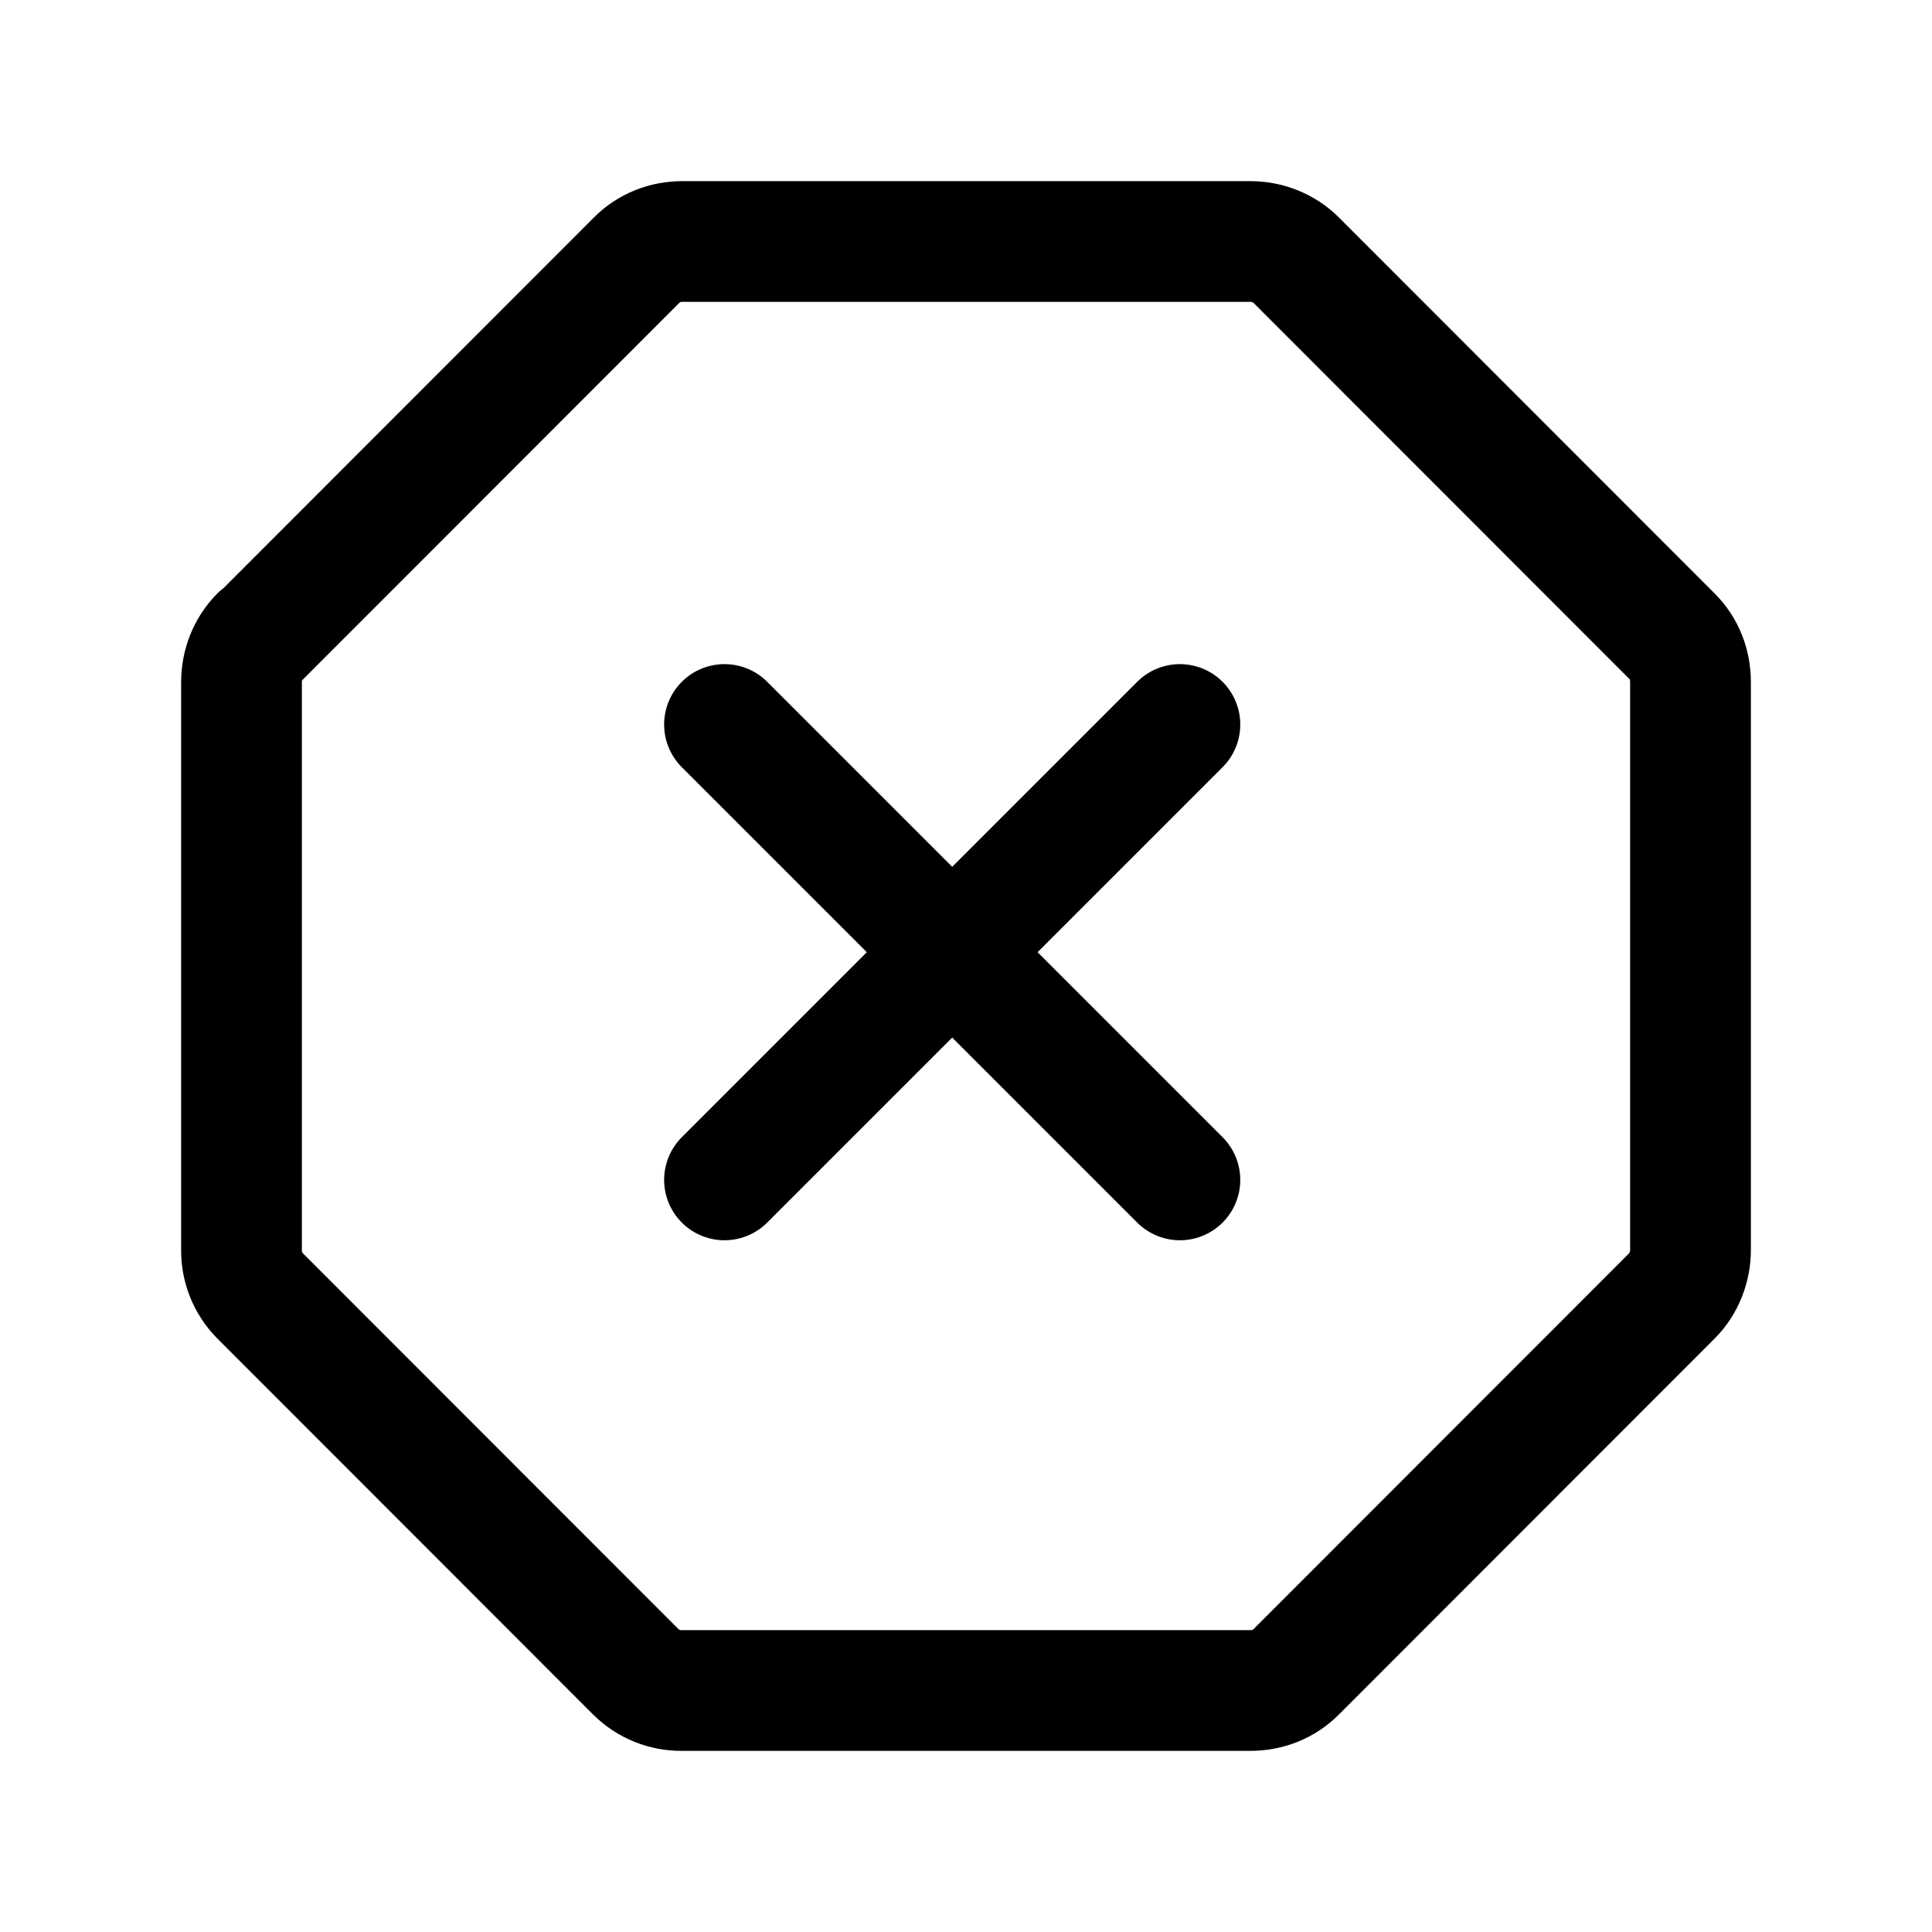
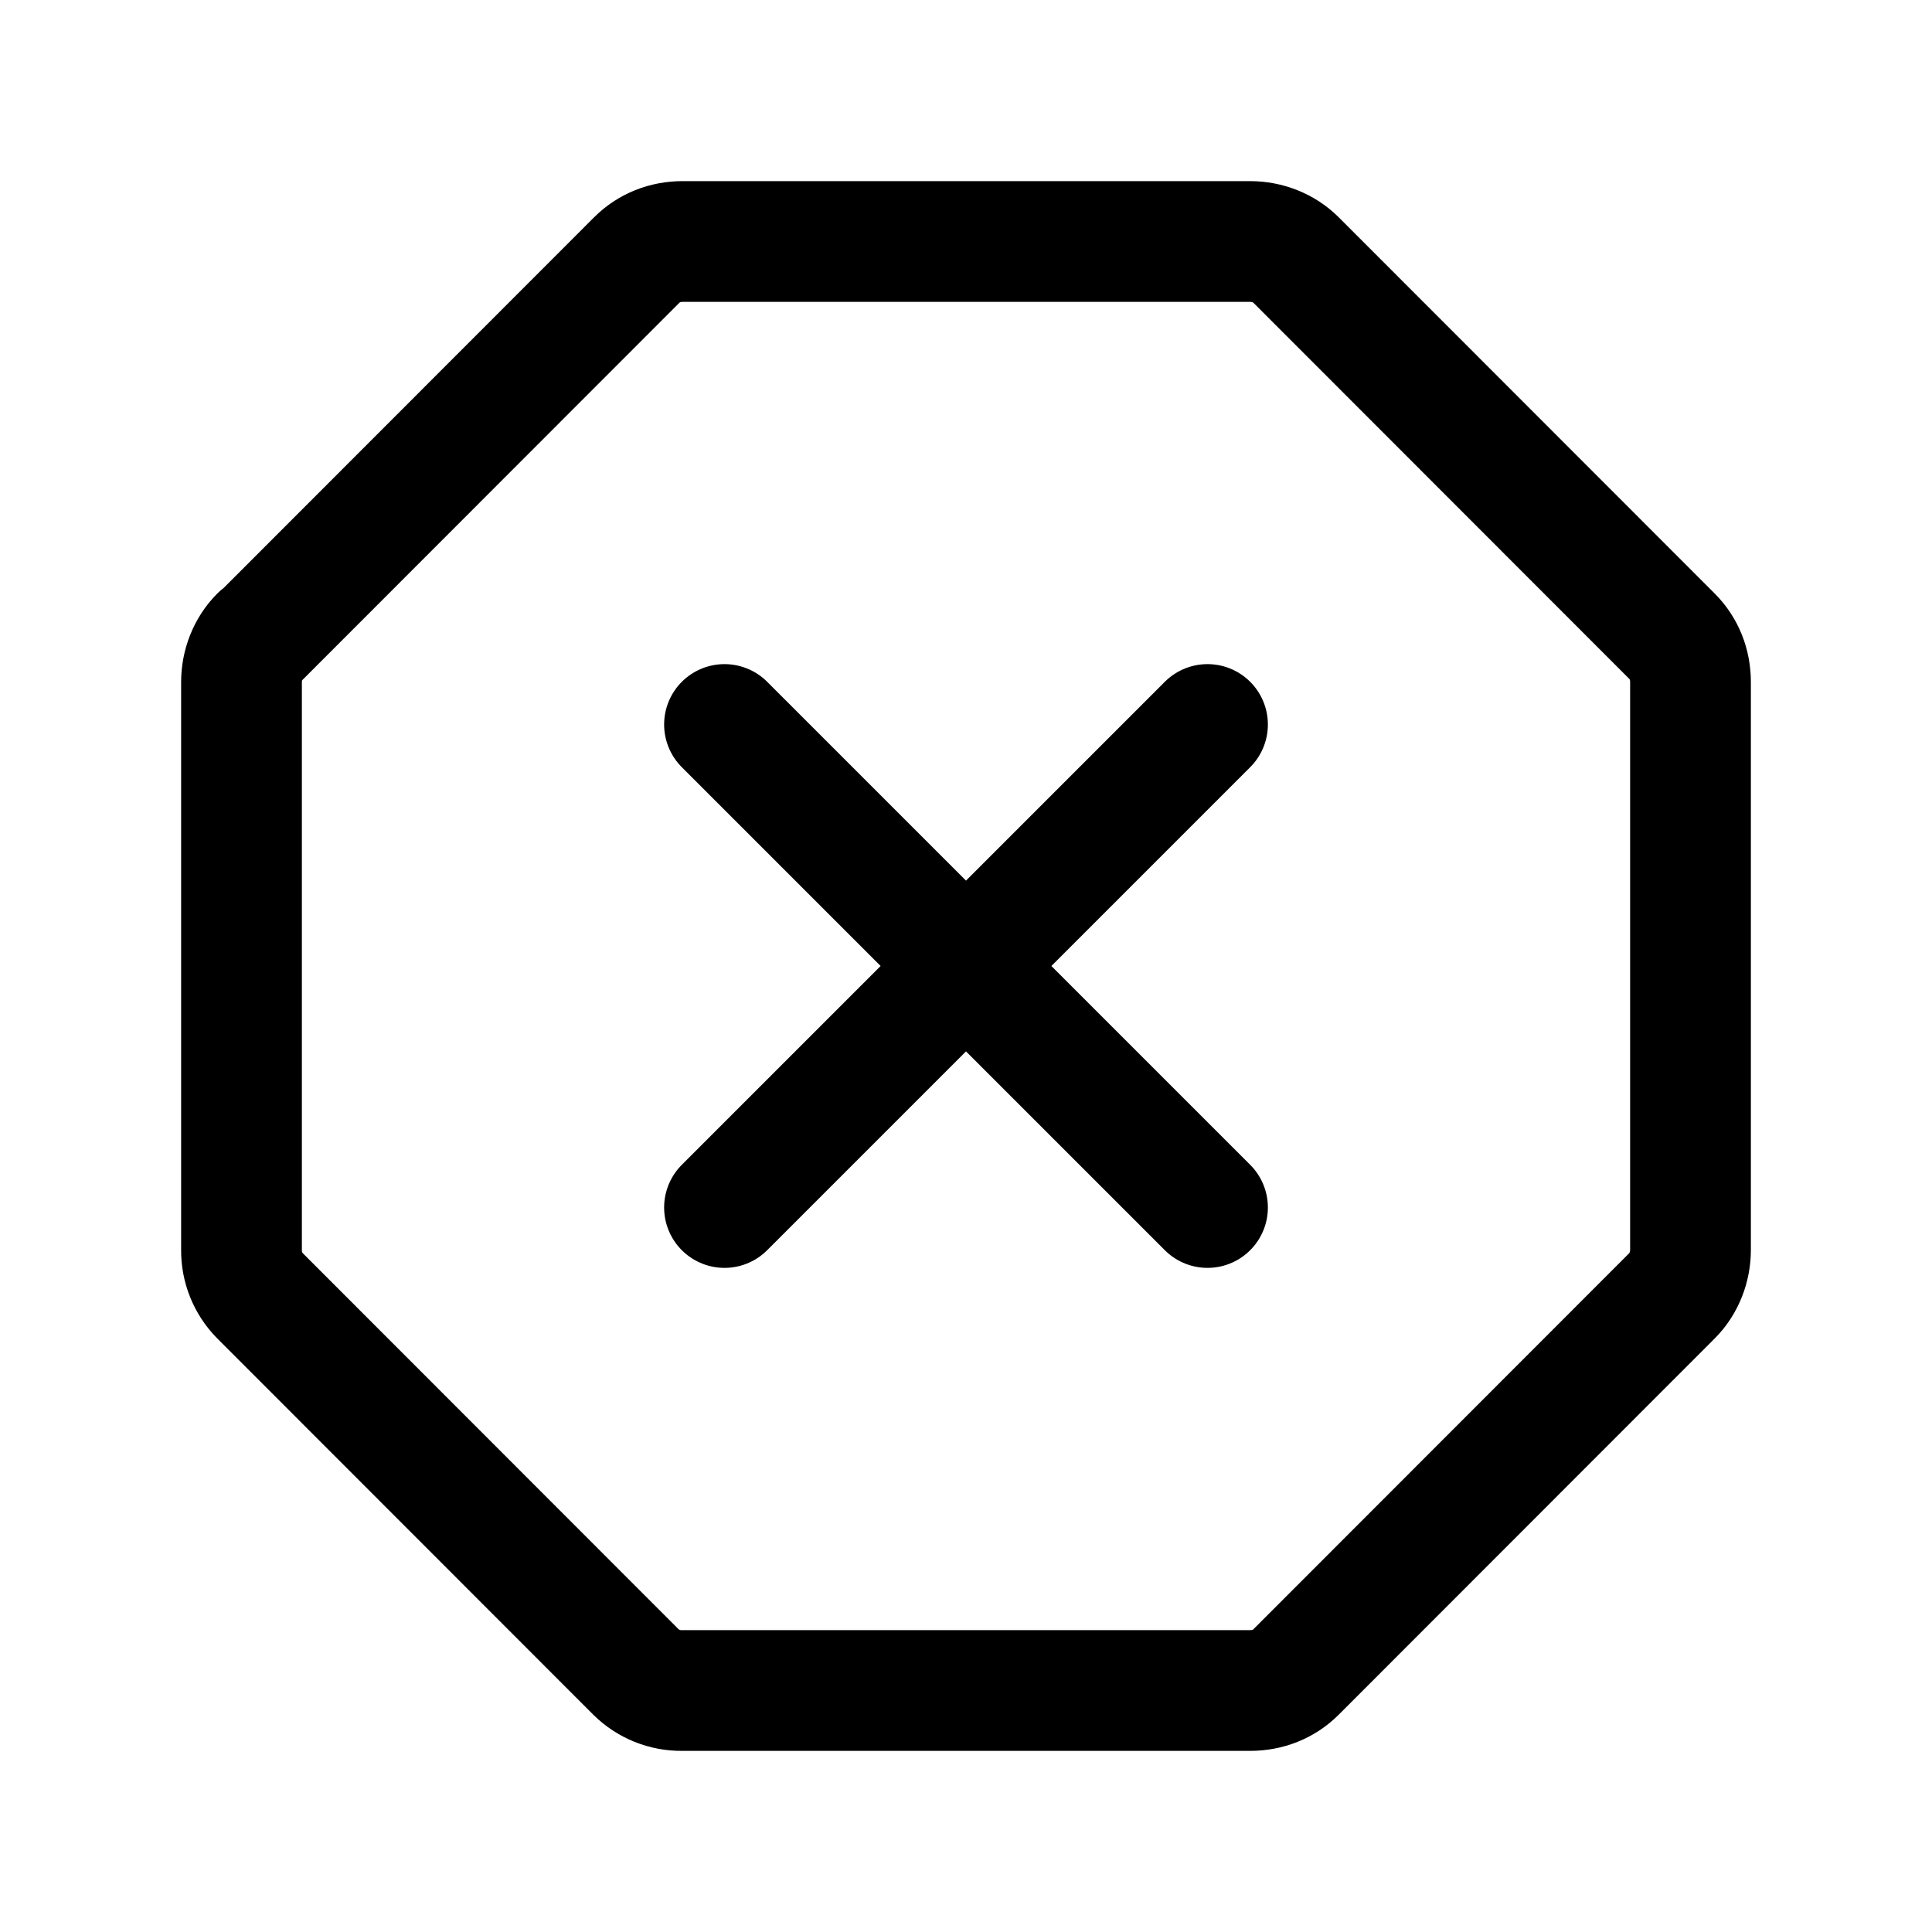
<svg xmlns="http://www.w3.org/2000/svg" width="24" height="24" fill="none">
-   <path stroke="#000" stroke-linecap="round" stroke-linejoin="round" stroke-miterlimit="10" stroke-width="1.5" d="M9 14.657 14.657 9m0 5.657L9 9M3.23 7.913 7.91 3.23c.15-.15.35-.23.57-.23h7.05c.21 0 .42.08.57.23l4.67 4.673c.15.15.23.35.23.57v7.054c0 .21-.08.42-.23.57L16.1 20.77c-.15.15-.35.23-.57.23H8.47a.8.8 0 0 1-.57-.23l-4.67-4.673a.8.8 0 0 1-.23-.57V8.473c0-.21.08-.42.23-.57z" />
+   <path stroke="#000" stroke-linecap="round" stroke-linejoin="round" stroke-miterlimit="10" stroke-width="1.5" d="m15 15-3-3m0 0L9 9m3 3 3-3m-3 3-3 3M3.23 7.913 7.91 3.23c.15-.15.35-.23.57-.23h7.05c.21 0 .42.08.57.23l4.67 4.673c.15.15.23.35.23.57v7.054c0 .21-.08.42-.23.57L16.1 20.77c-.15.15-.35.23-.57.23H8.47a.8.8 0 0 1-.57-.23l-4.67-4.673a.8.8 0 0 1-.23-.57V8.473c0-.21.08-.42.23-.57z" />
</svg>
